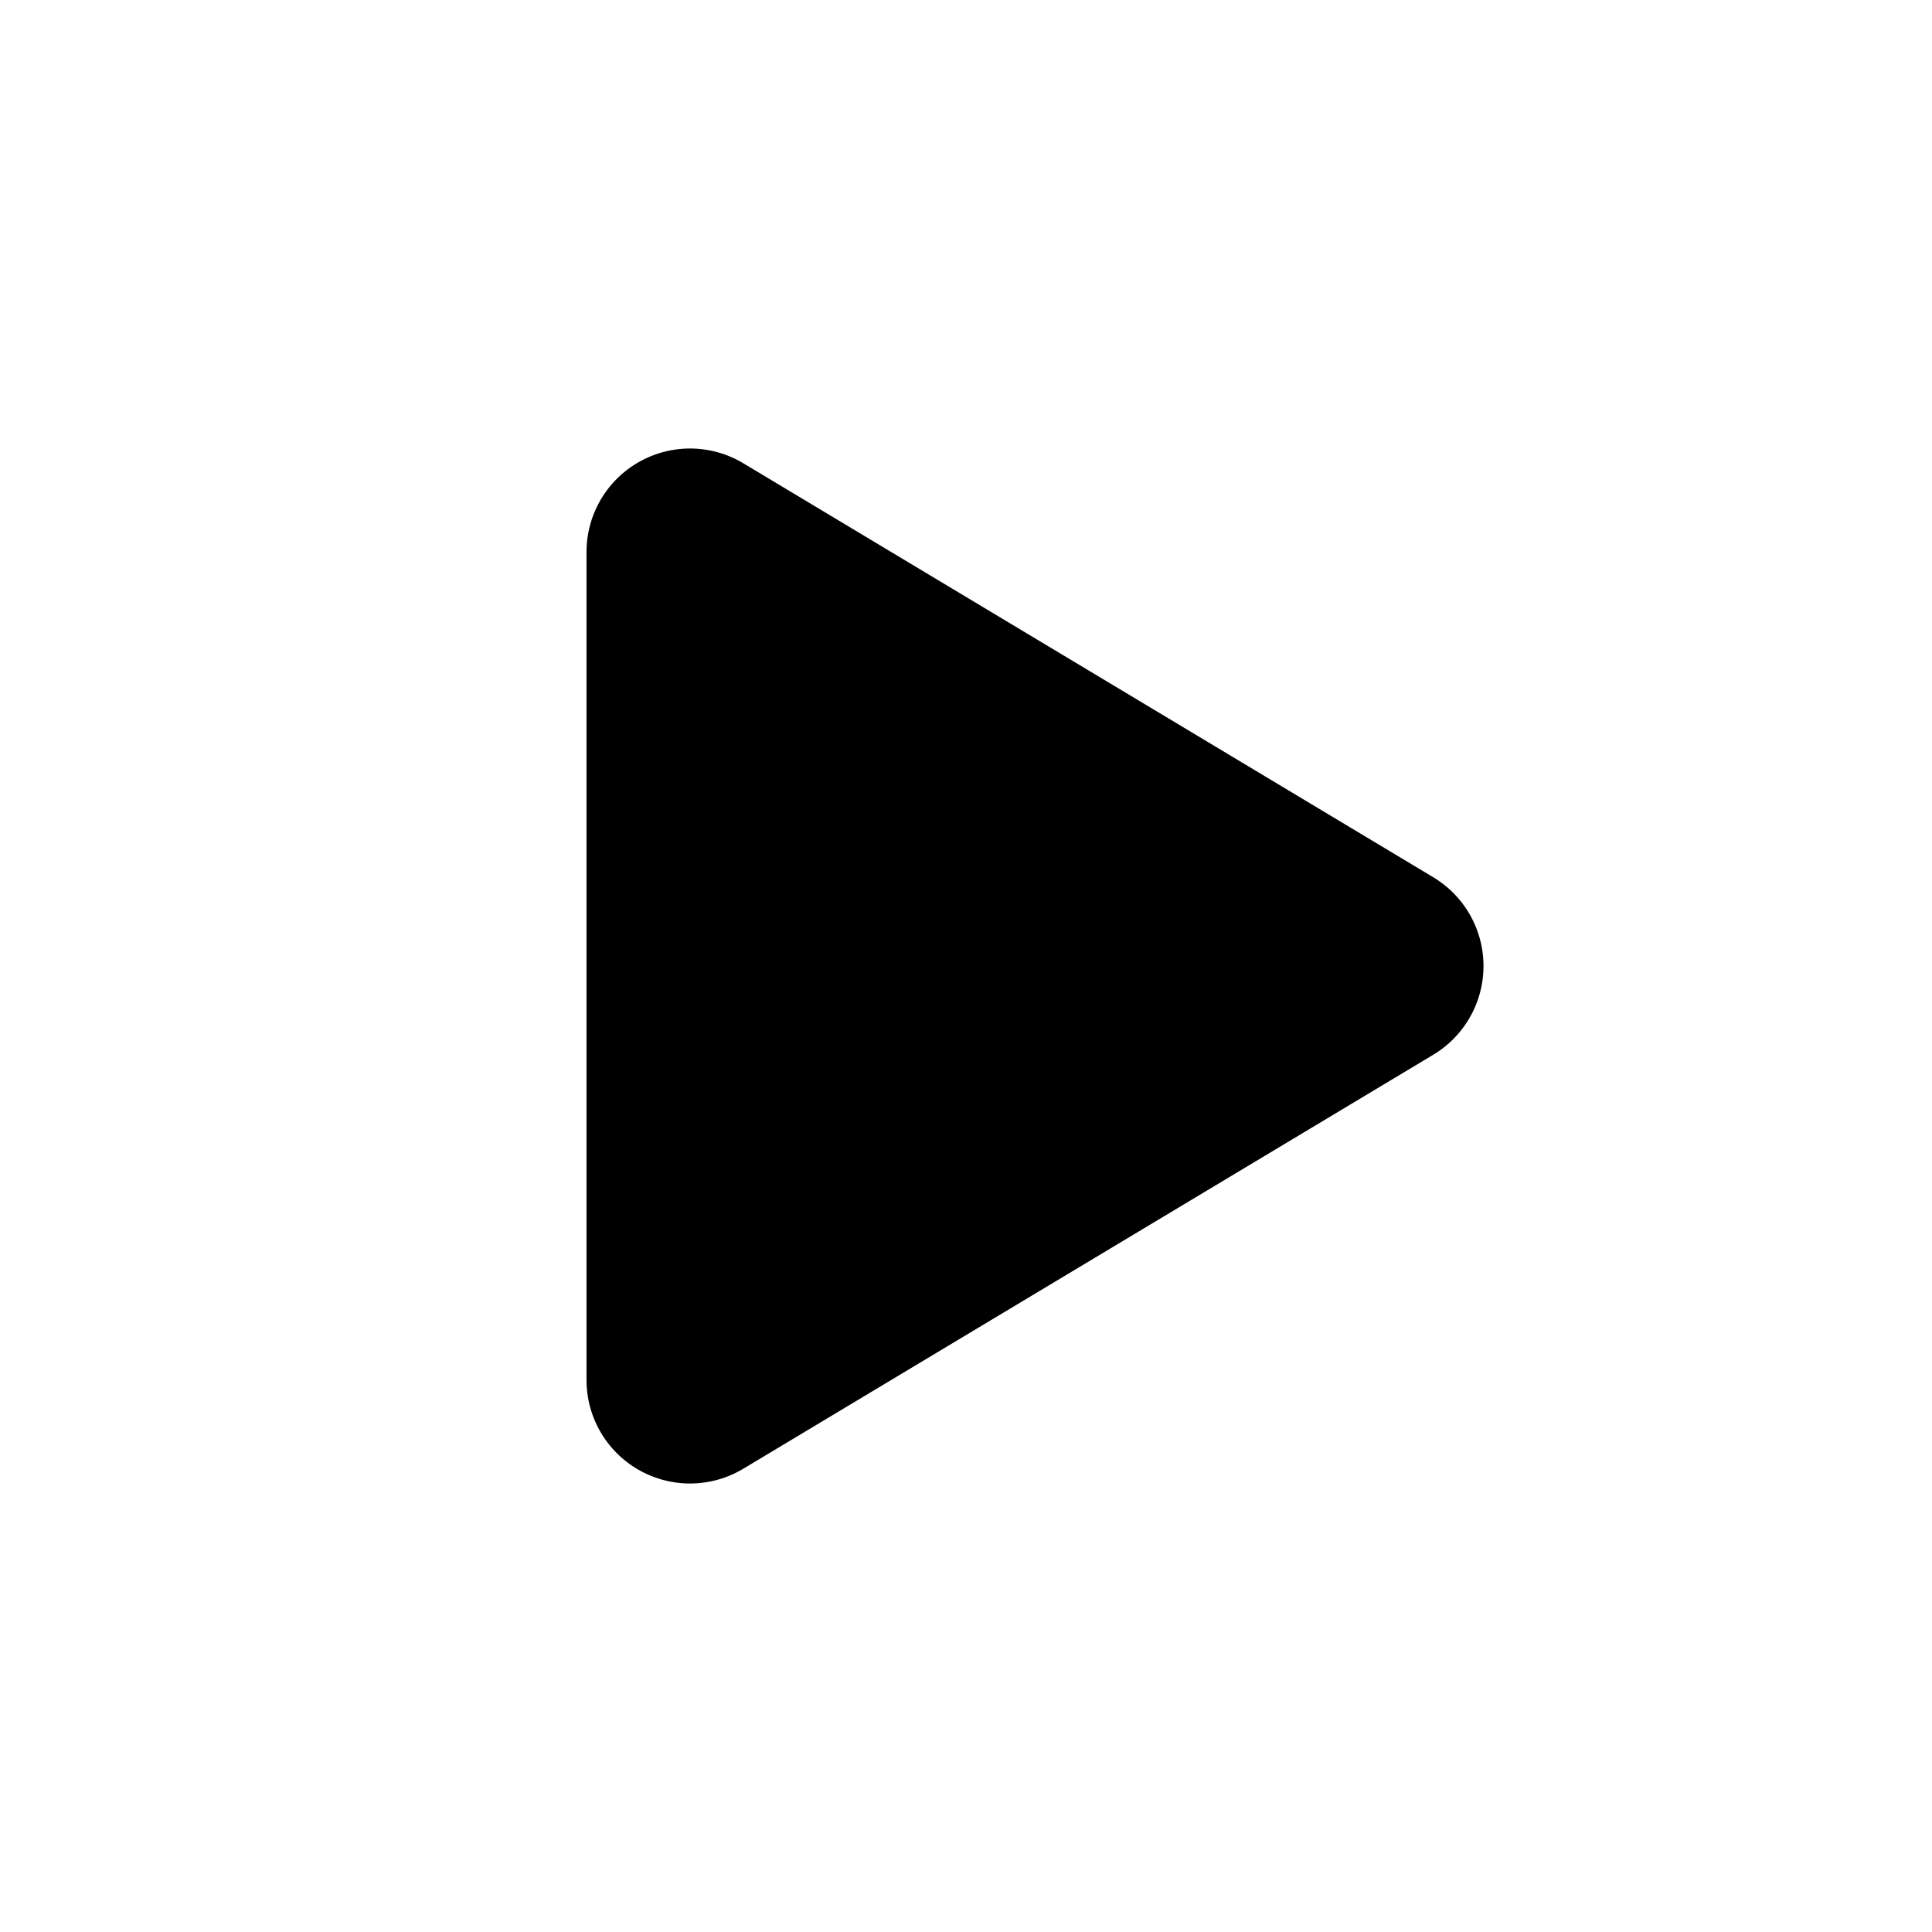
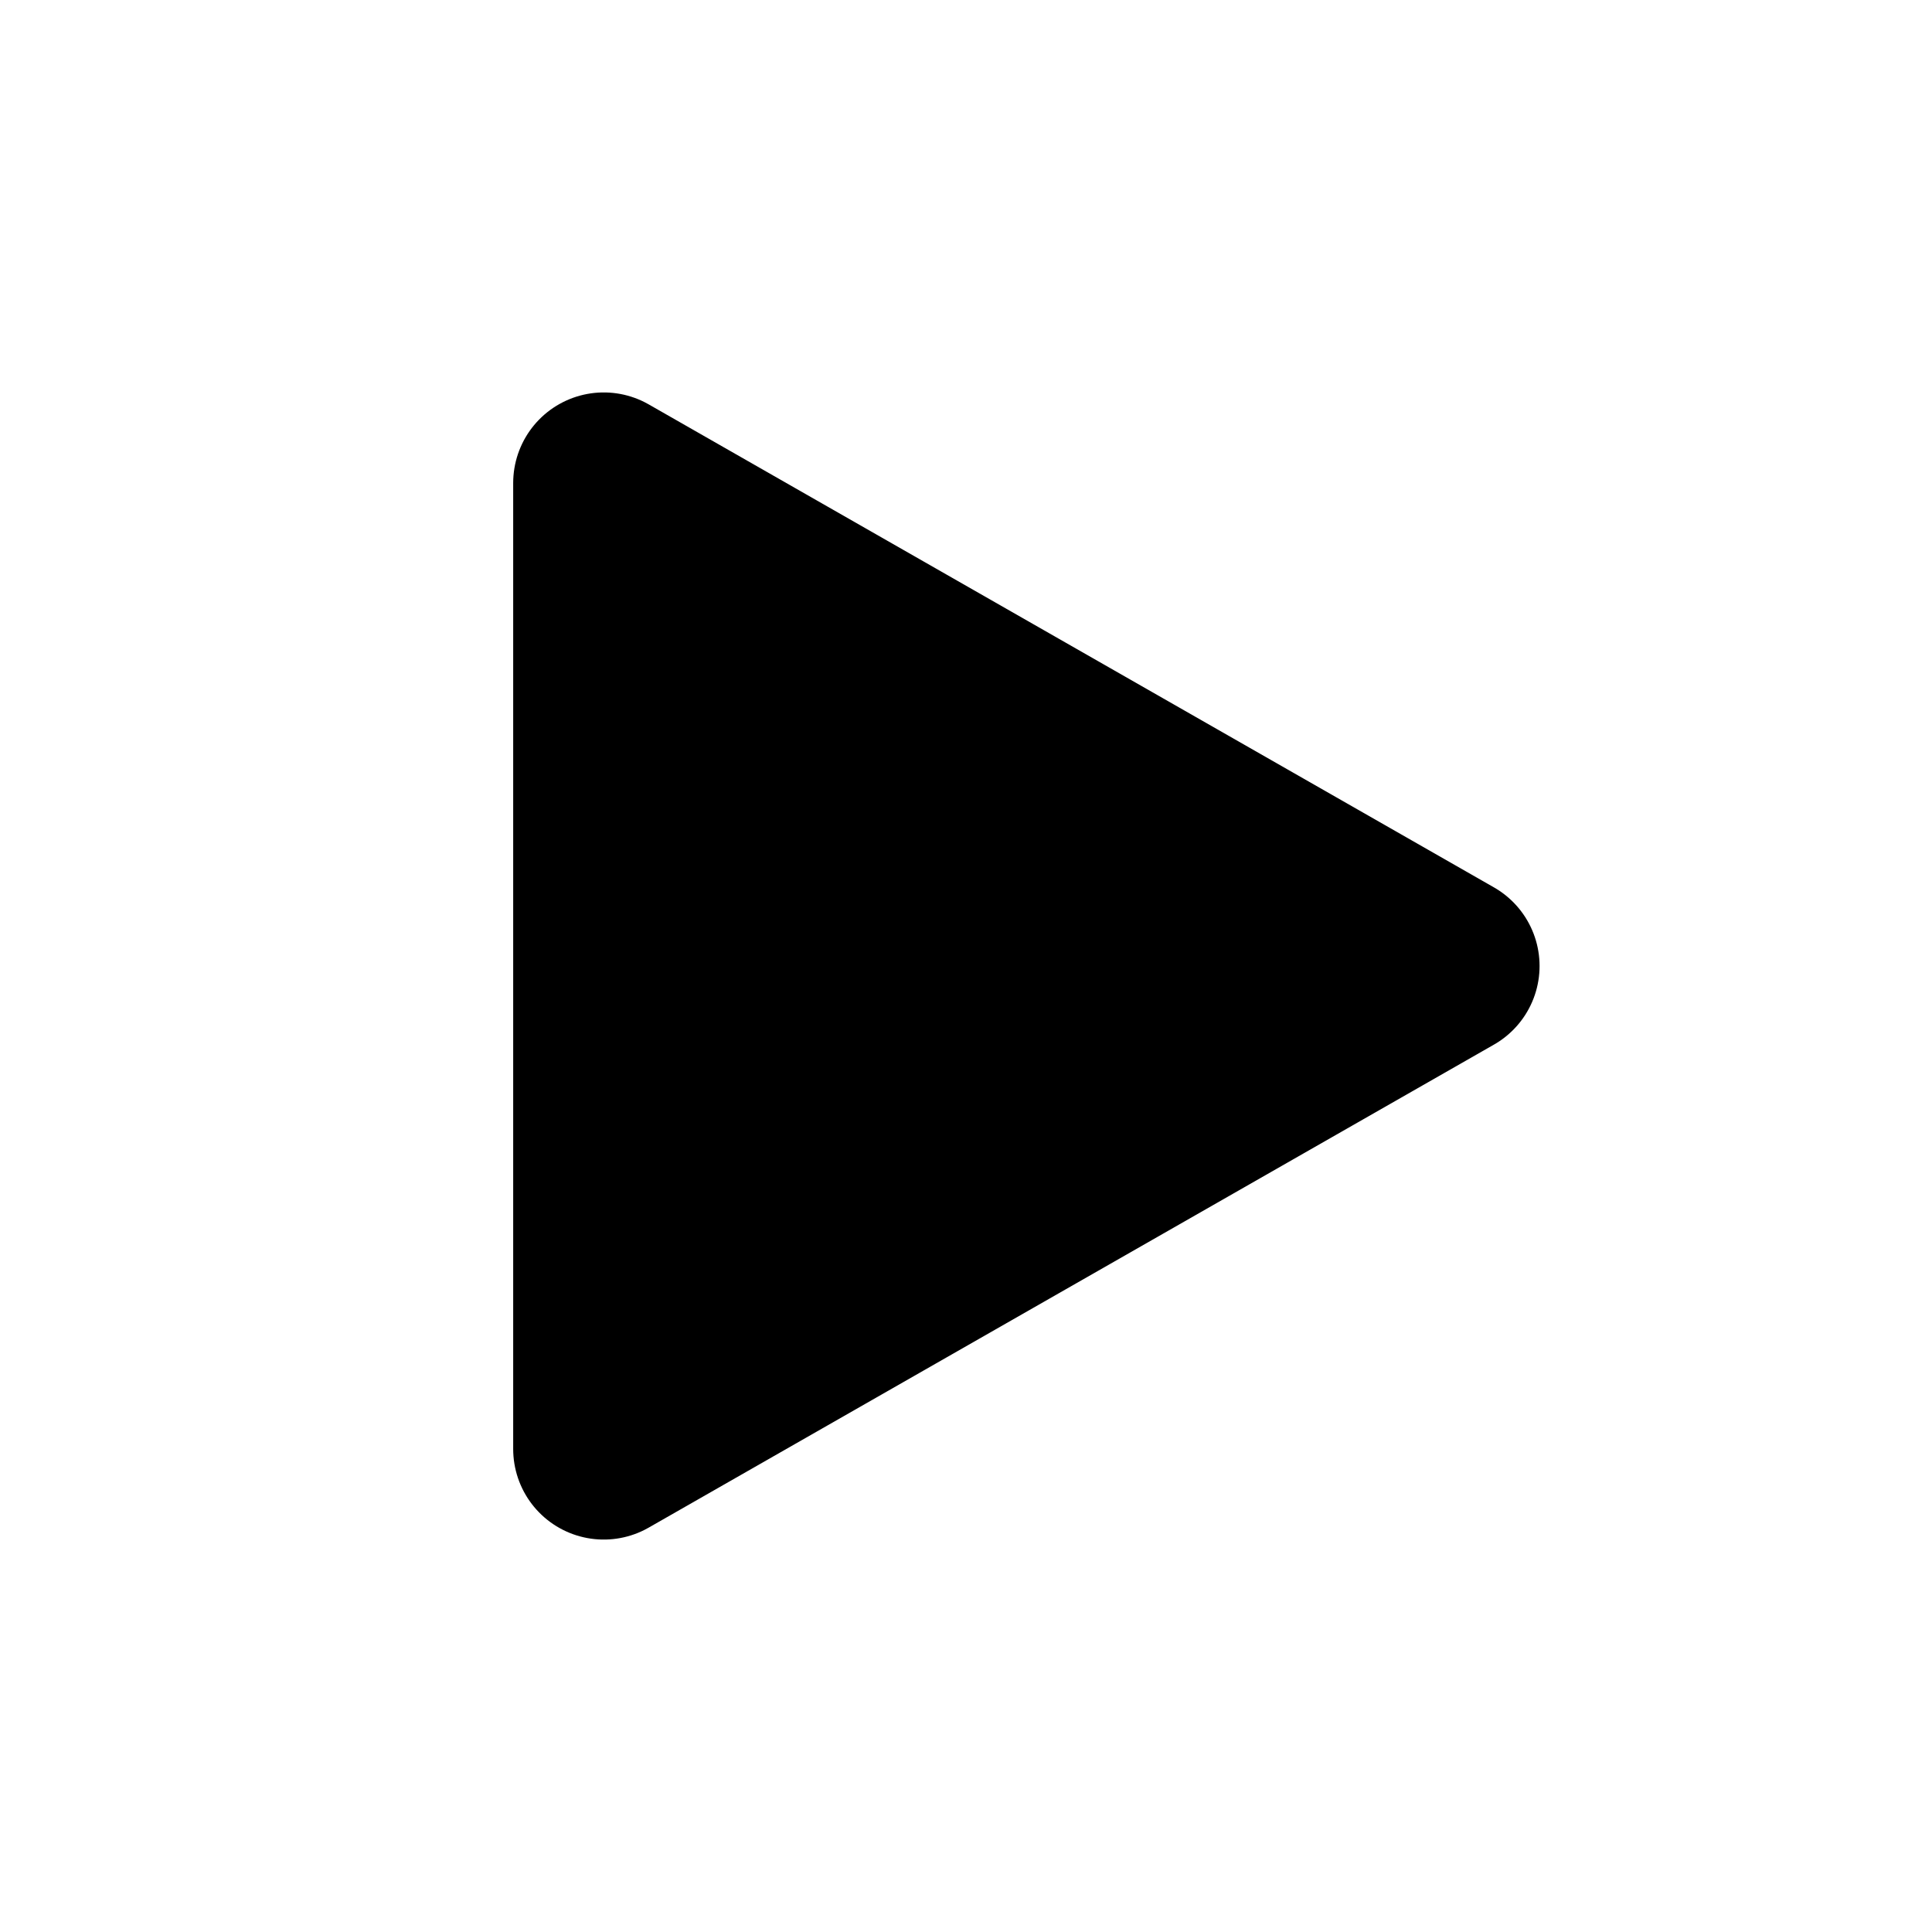
- <svg xmlns="http://www.w3.org/2000/svg" width="14" height="14" viewBox="0 0 14 14" fill="none">
-   <path d="M5 4L10 7L5 10V4Z" fill="black" stroke="black" stroke-width="1.5" stroke-linecap="round" stroke-linejoin="round" />
+ <svg xmlns="http://www.w3.org/2000/svg" width="16" height="16" viewBox="0 0 16 16" fill="none">
+   <path d="M5 4L12 8L5 12V4Z" fill="black" stroke="black" stroke-width="1.5" stroke-linecap="round" stroke-linejoin="round" />
</svg>
